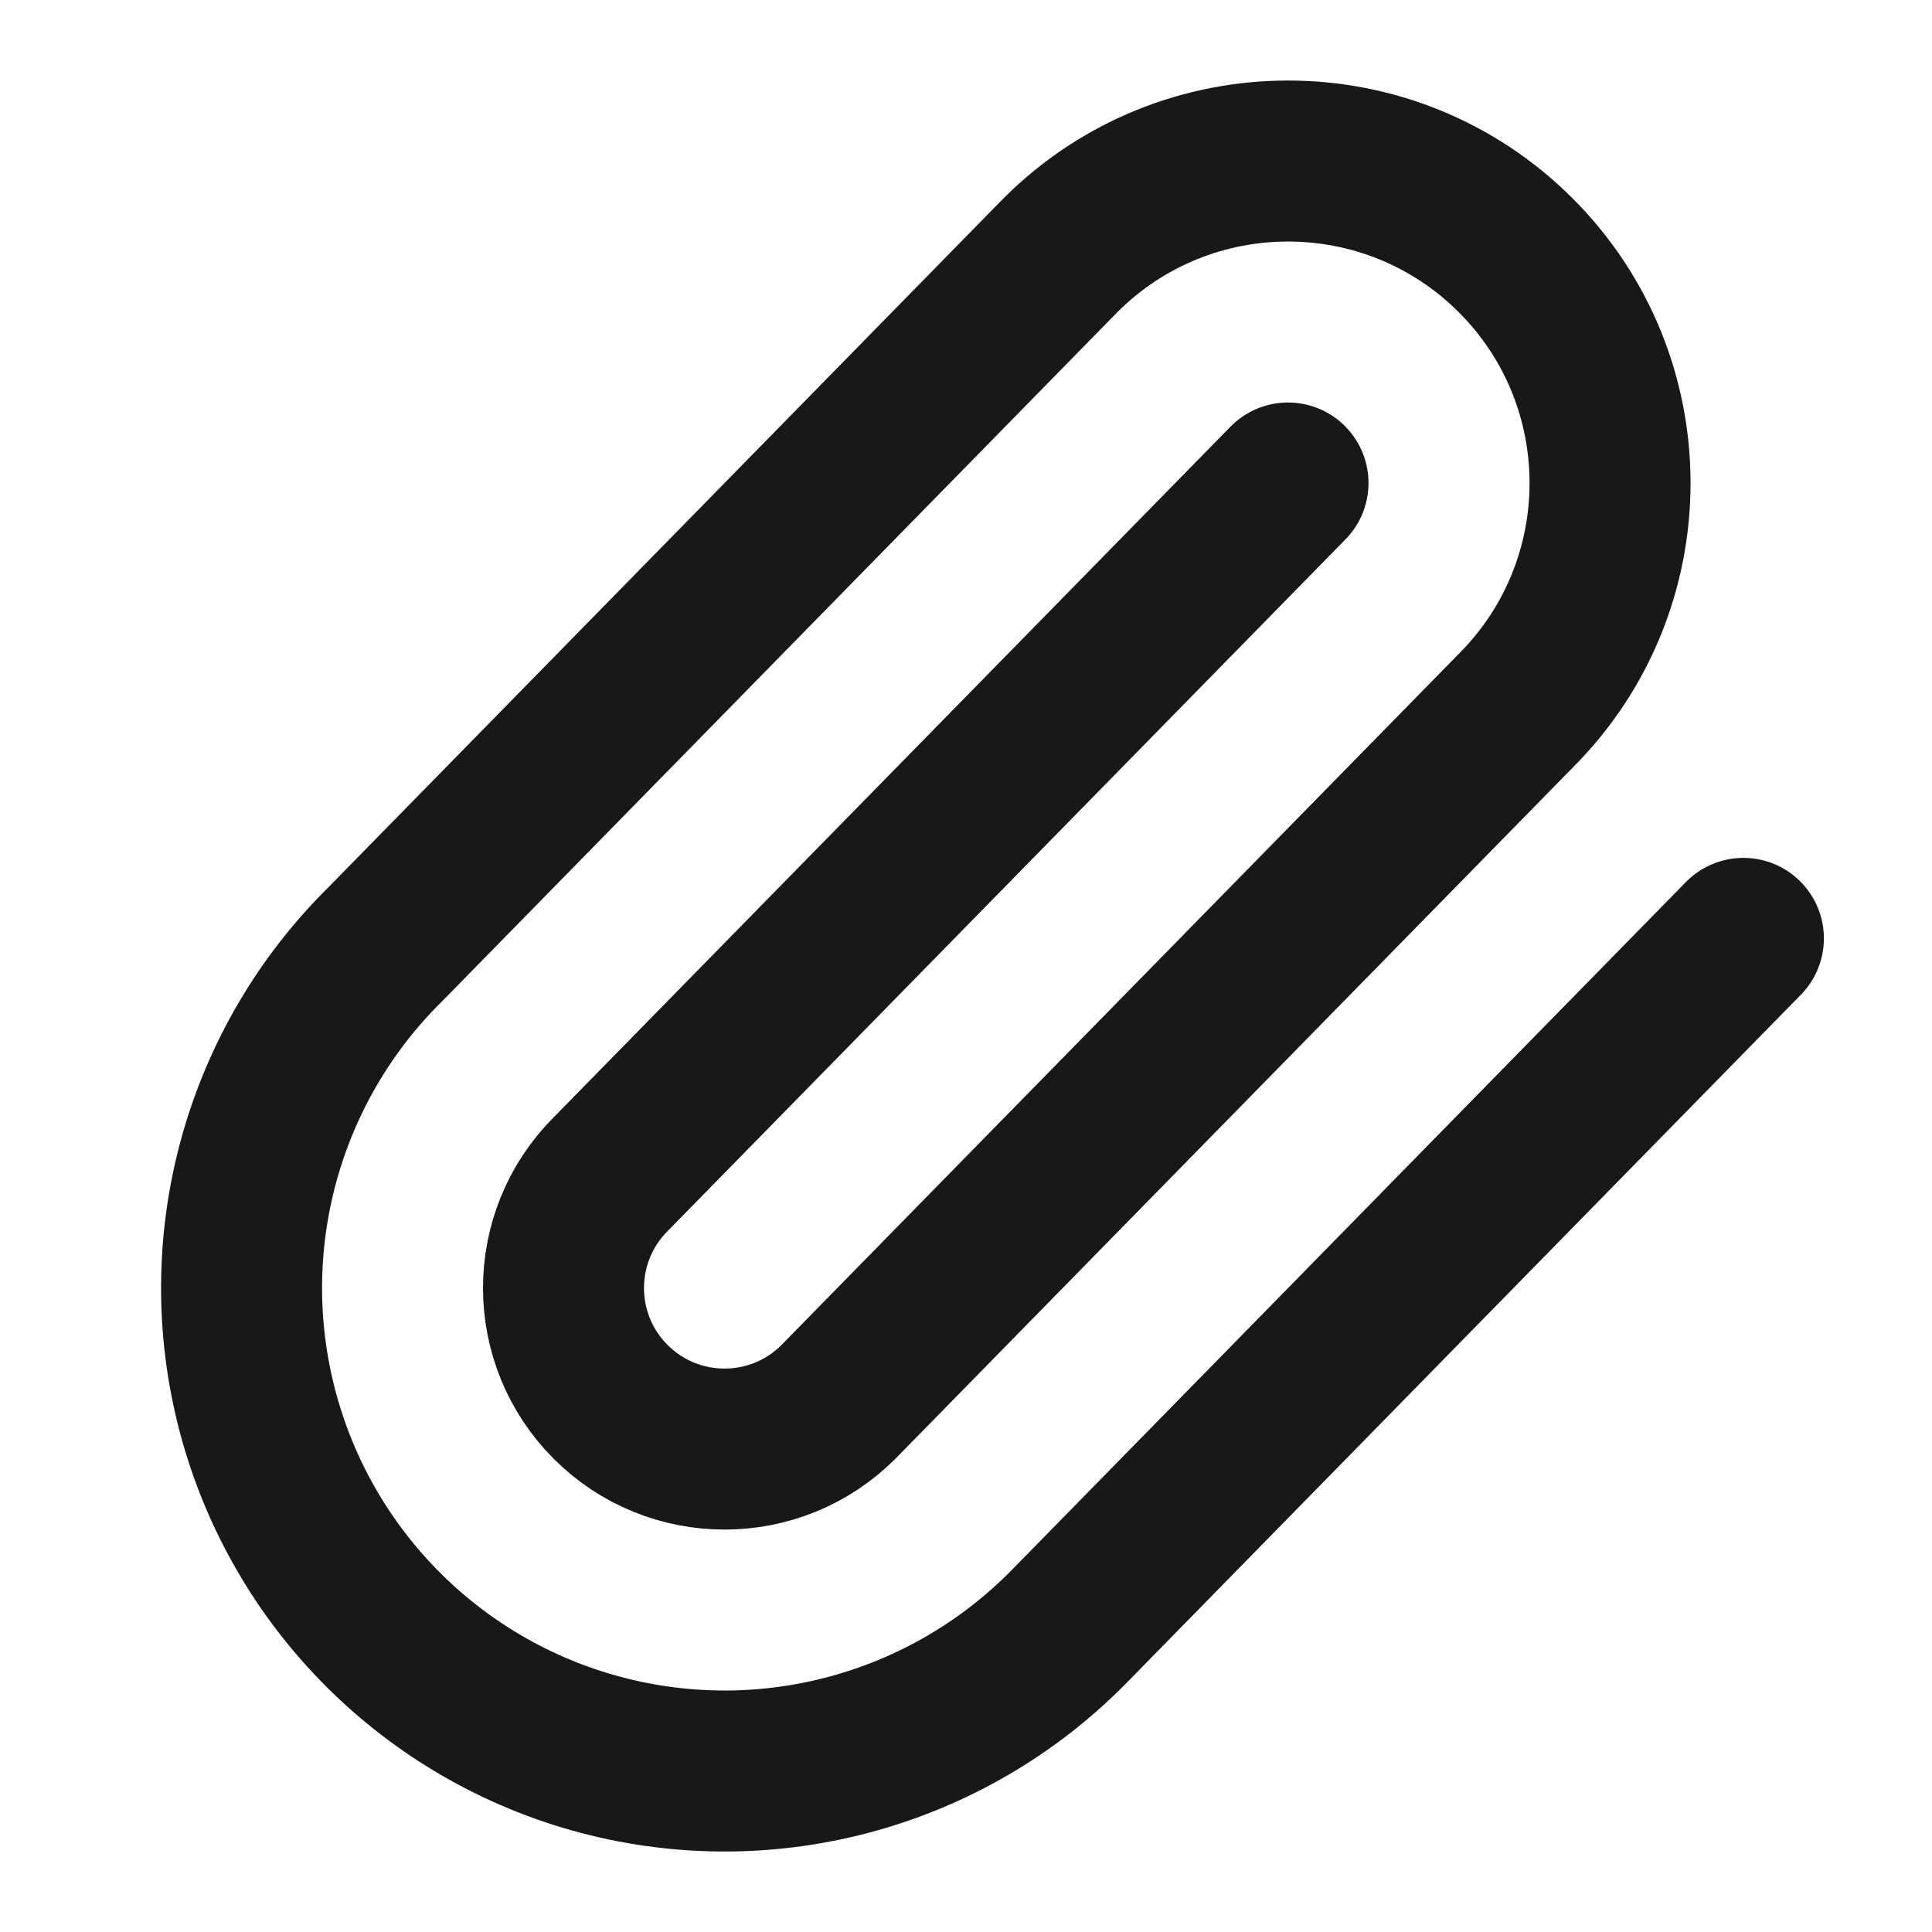
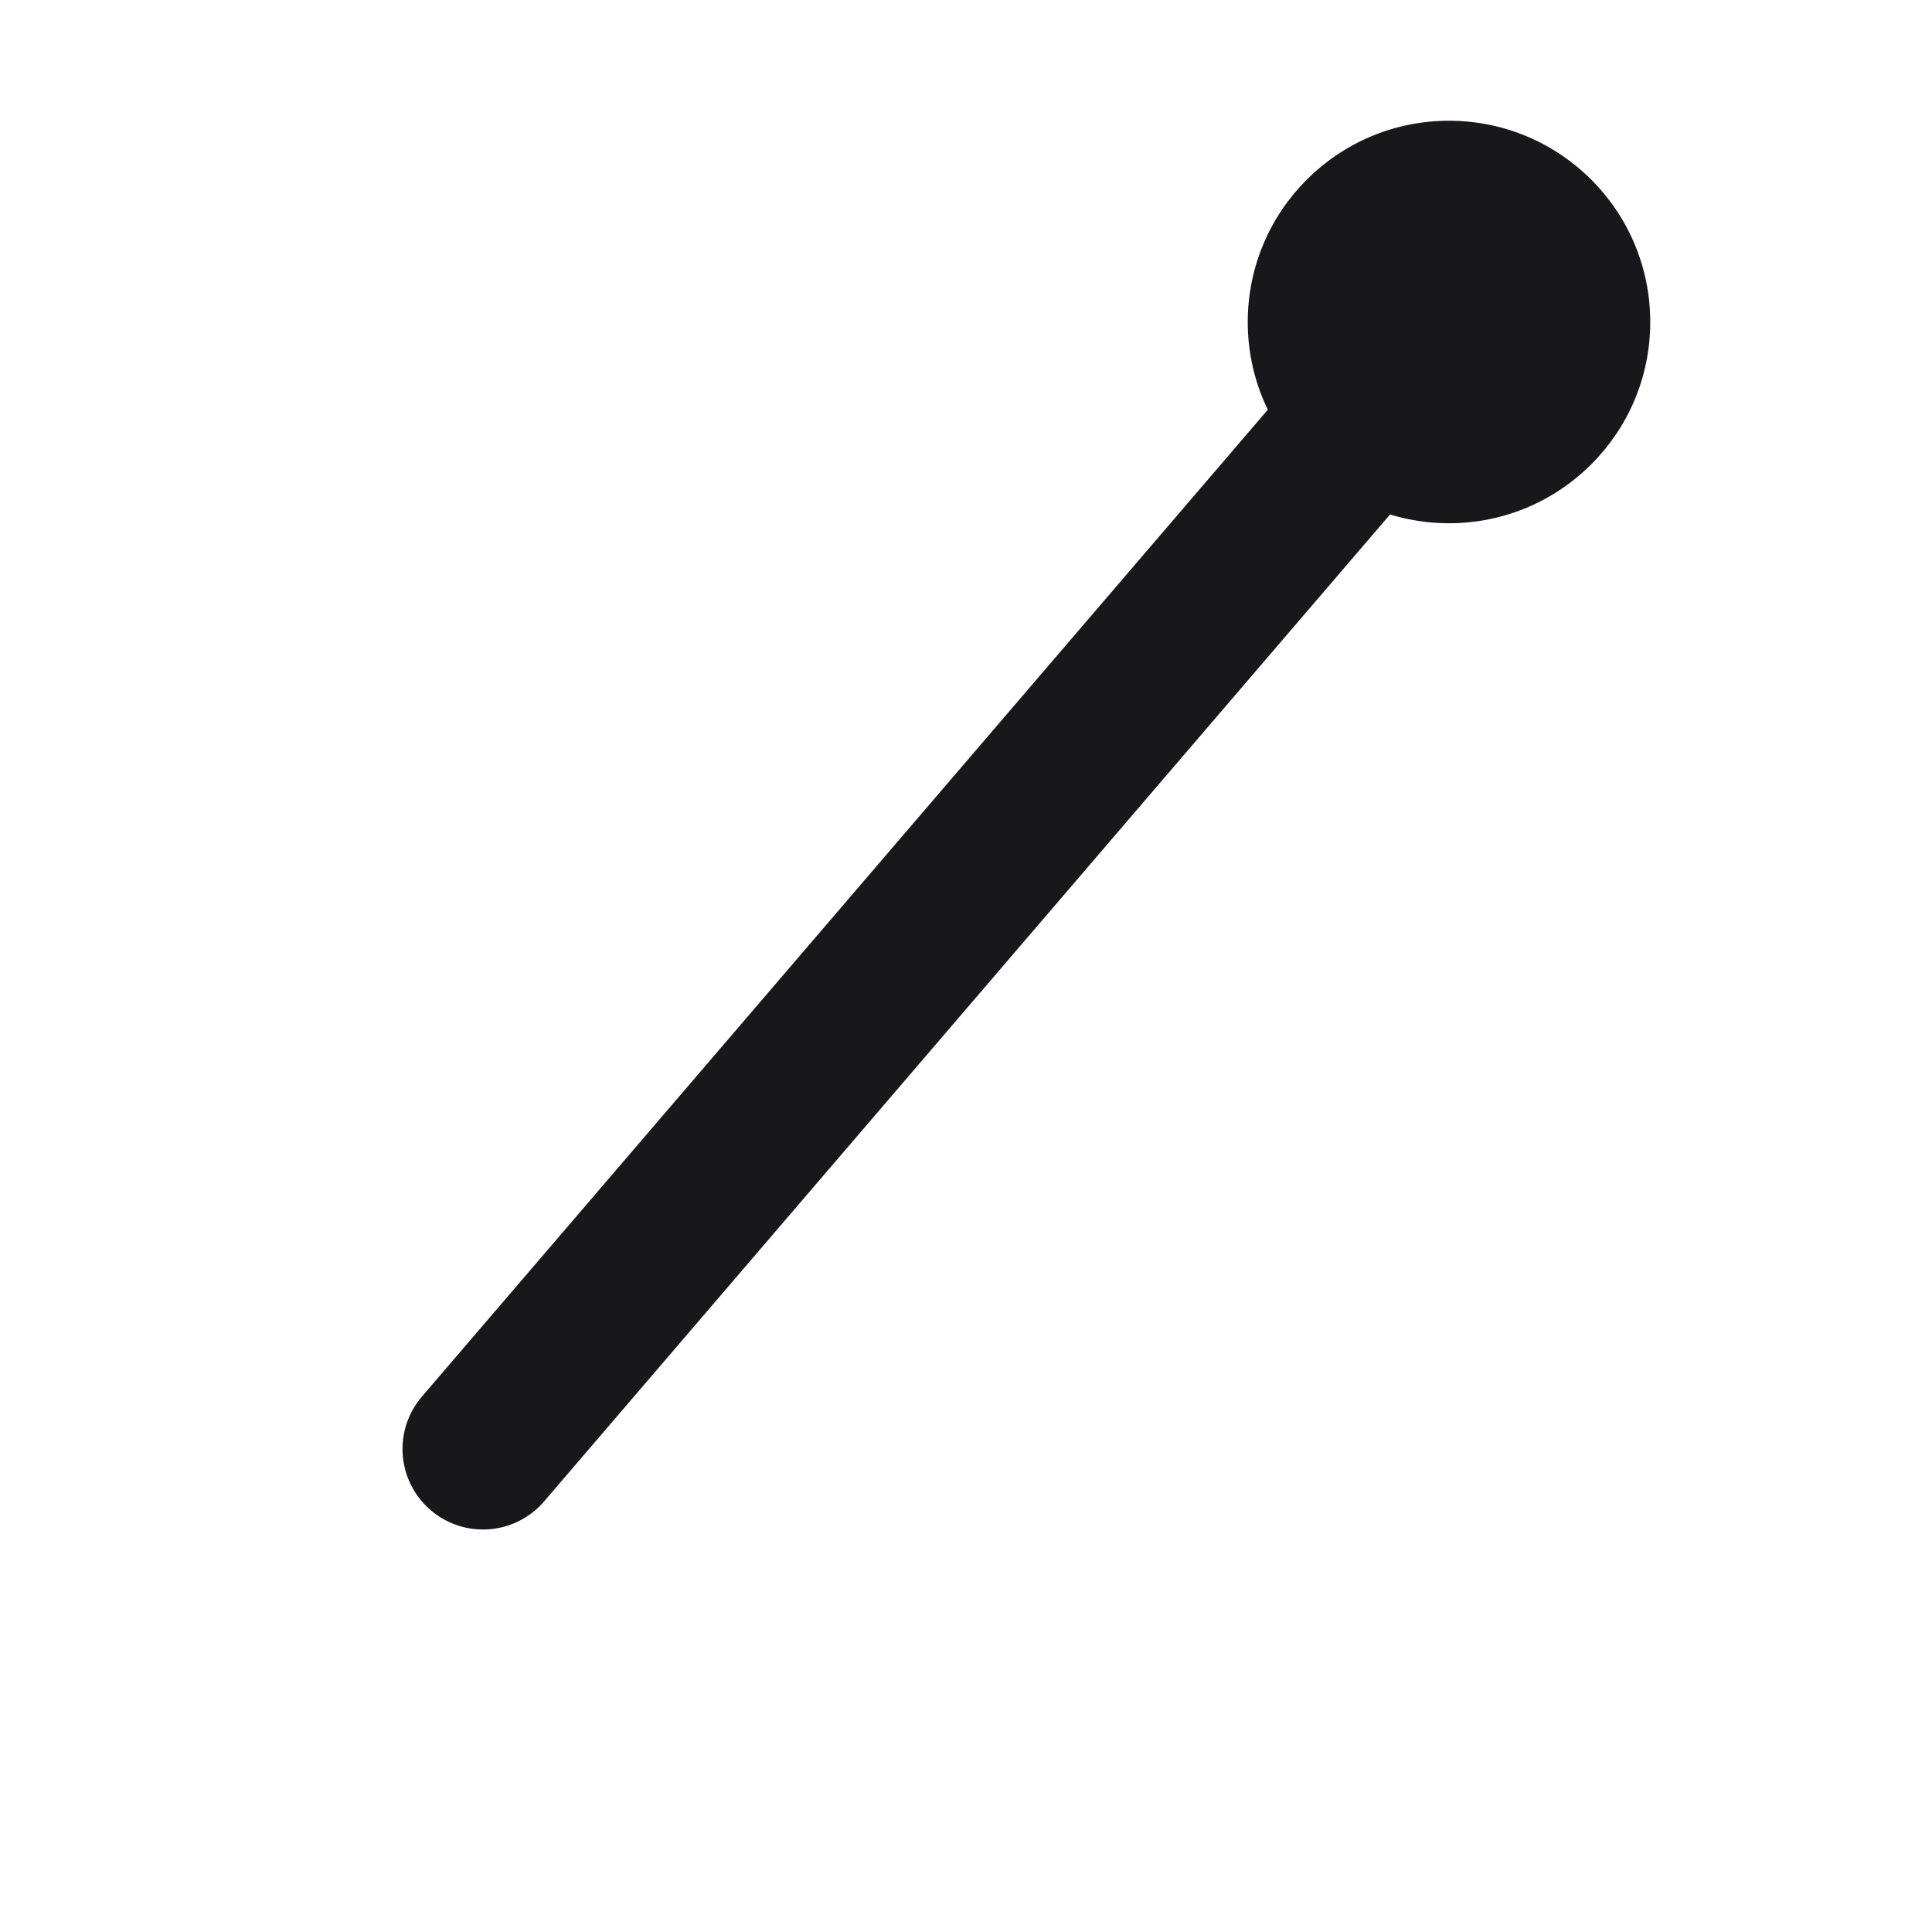
- <svg xmlns="http://www.w3.org/2000/svg" viewBox="0 0 24 24" fill="none" stroke-linecap="round" stroke-linejoin="round">
+ <svg xmlns="http://www.w3.org/2000/svg" viewBox="0 0 24 24" fill="none">
  <style>
-     path { stroke: #18181b; }
+     .baton { stroke: #18181b; fill: none; }
+     .tip { fill: #18181b; }
    @media (prefers-color-scheme: dark) {
-       path { stroke: #e4e4e7; }
+       .baton { stroke: #e4e4e7; }
+       .tip { fill: #e4e4e7; }
    }
  </style>
-   <path stroke-width="2" d="m16 6-8.414 8.586a2 2 0 0 0 2.829 2.829l8.414-8.586a4 4 0 1 0-5.657-5.657l-8.379 8.551a6 6 0 1 0 8.485 8.485l8.379-8.551" />
+   <line class="baton" x1="6" y1="18" x2="18" y2="4" stroke-width="2" stroke-linecap="round" />
+   <circle class="tip" cx="18" cy="4" r="2.5" />
</svg>
